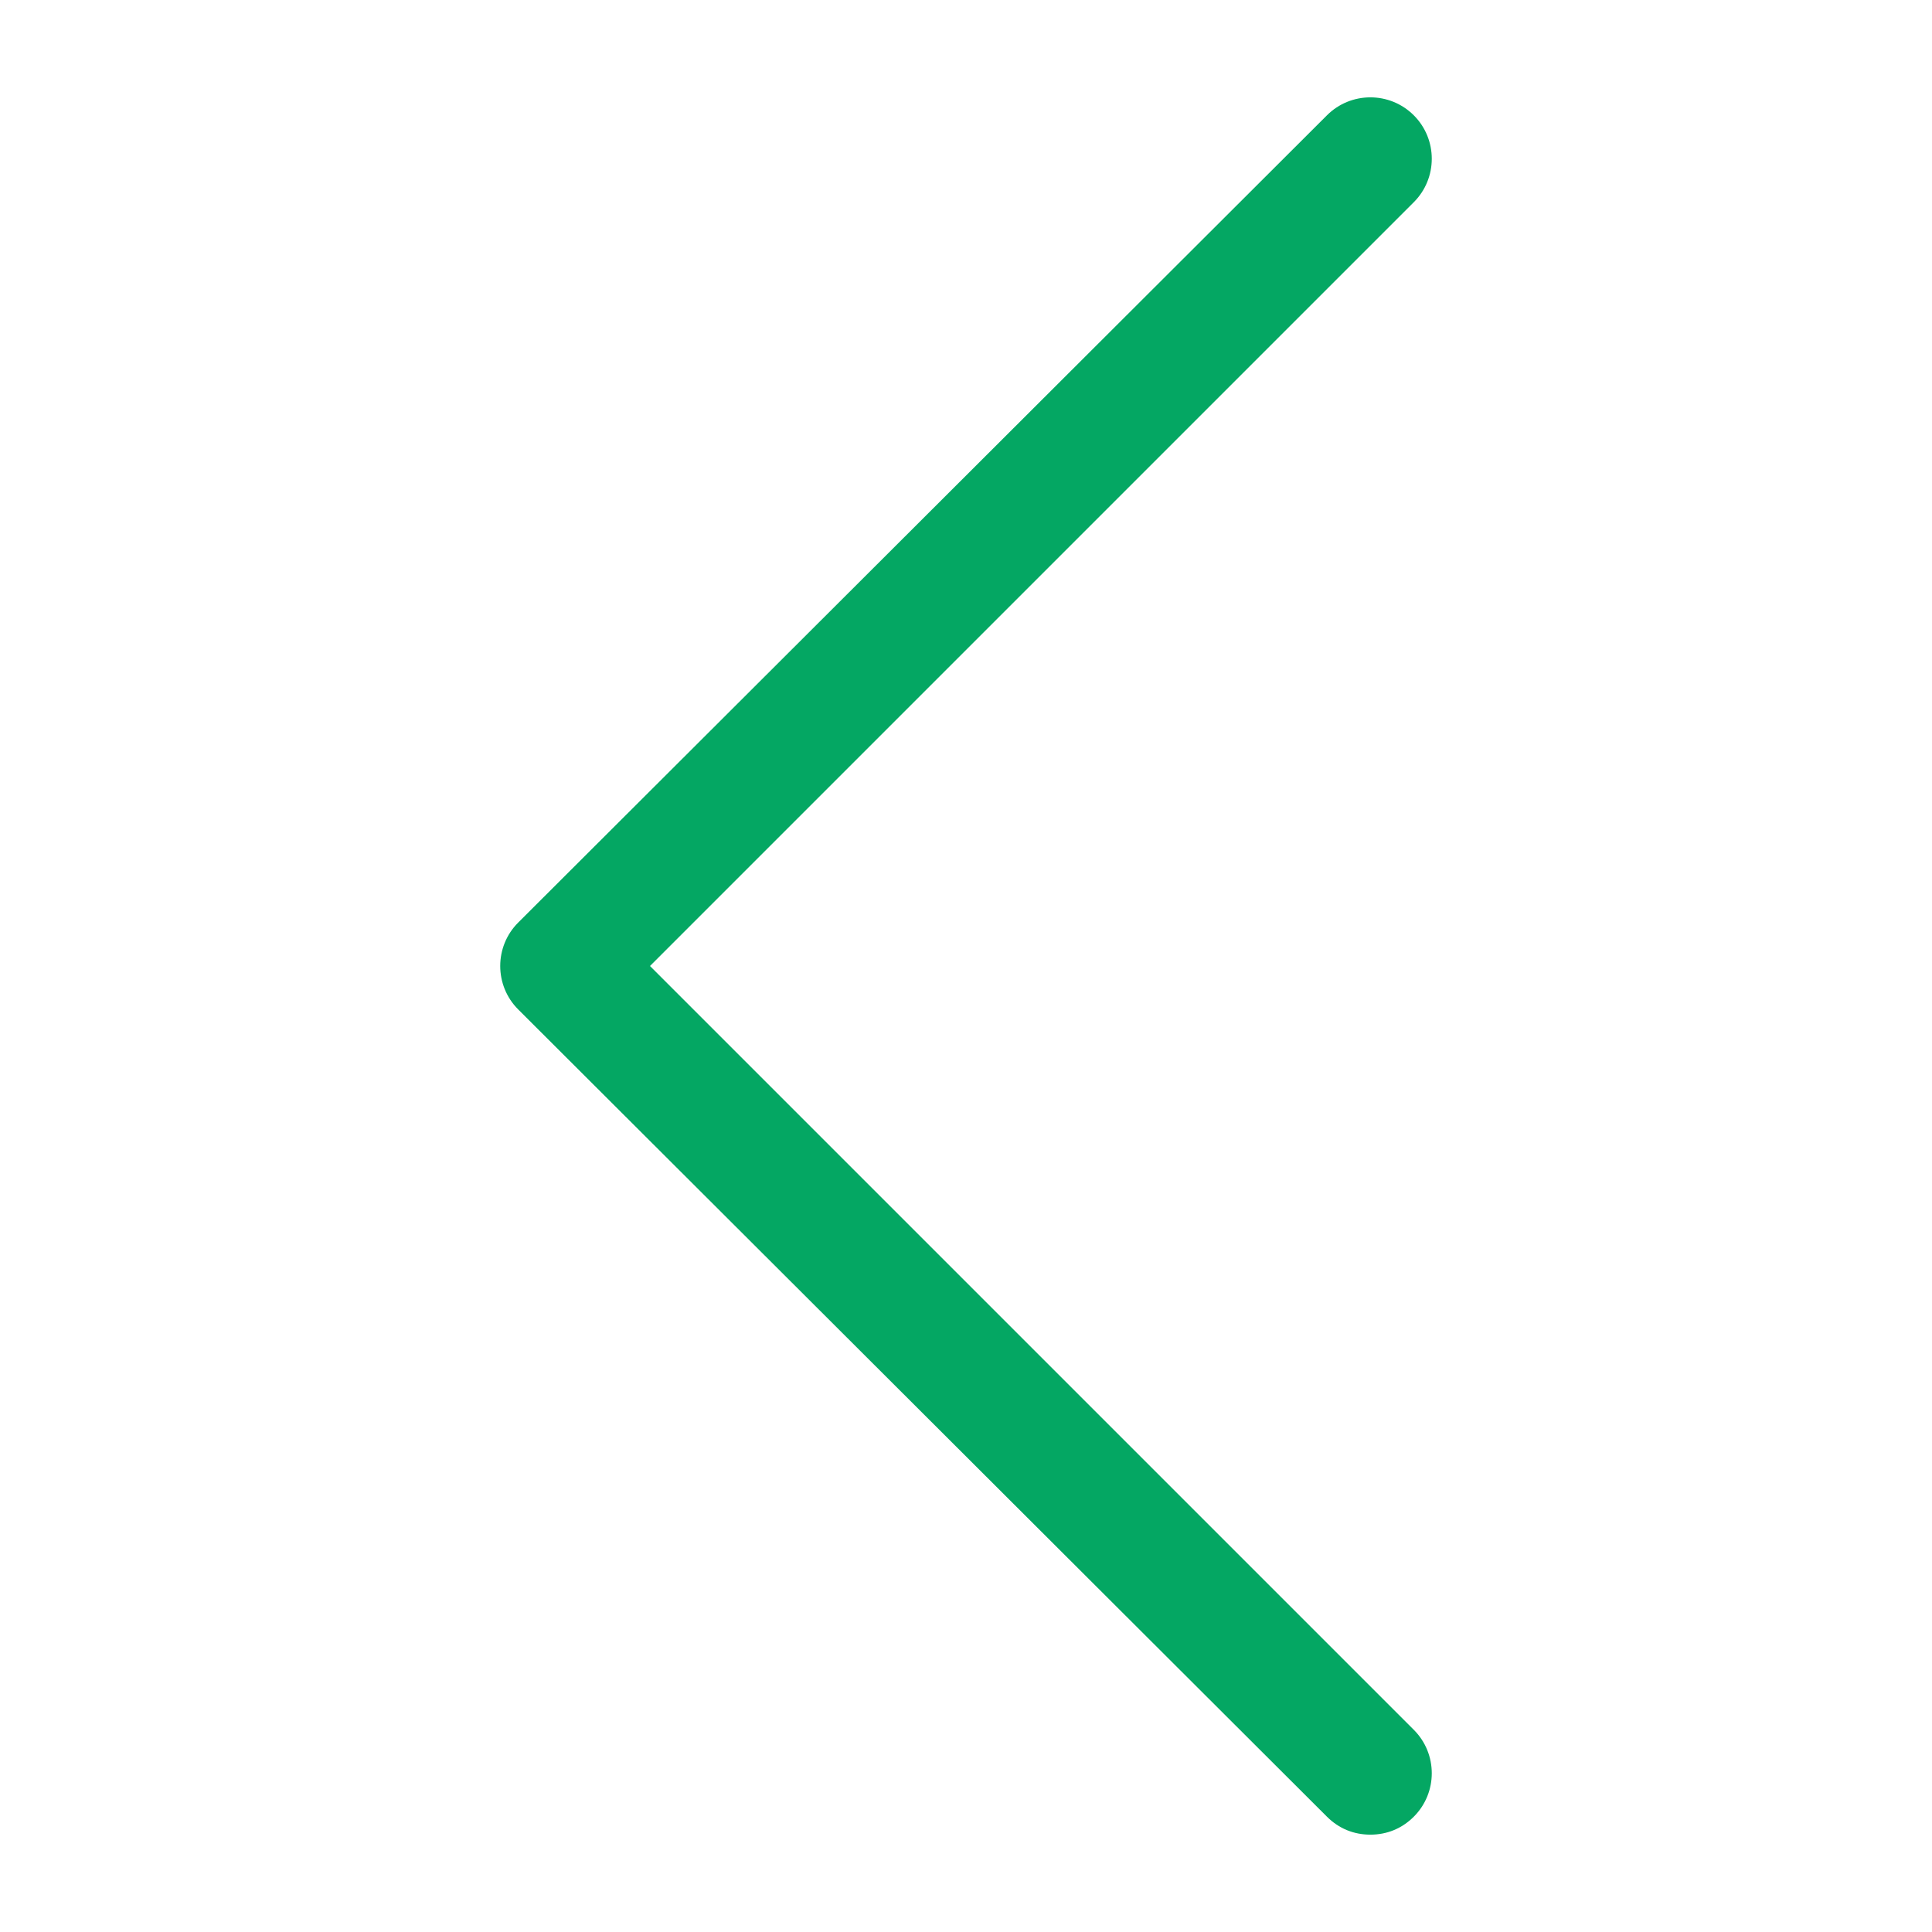
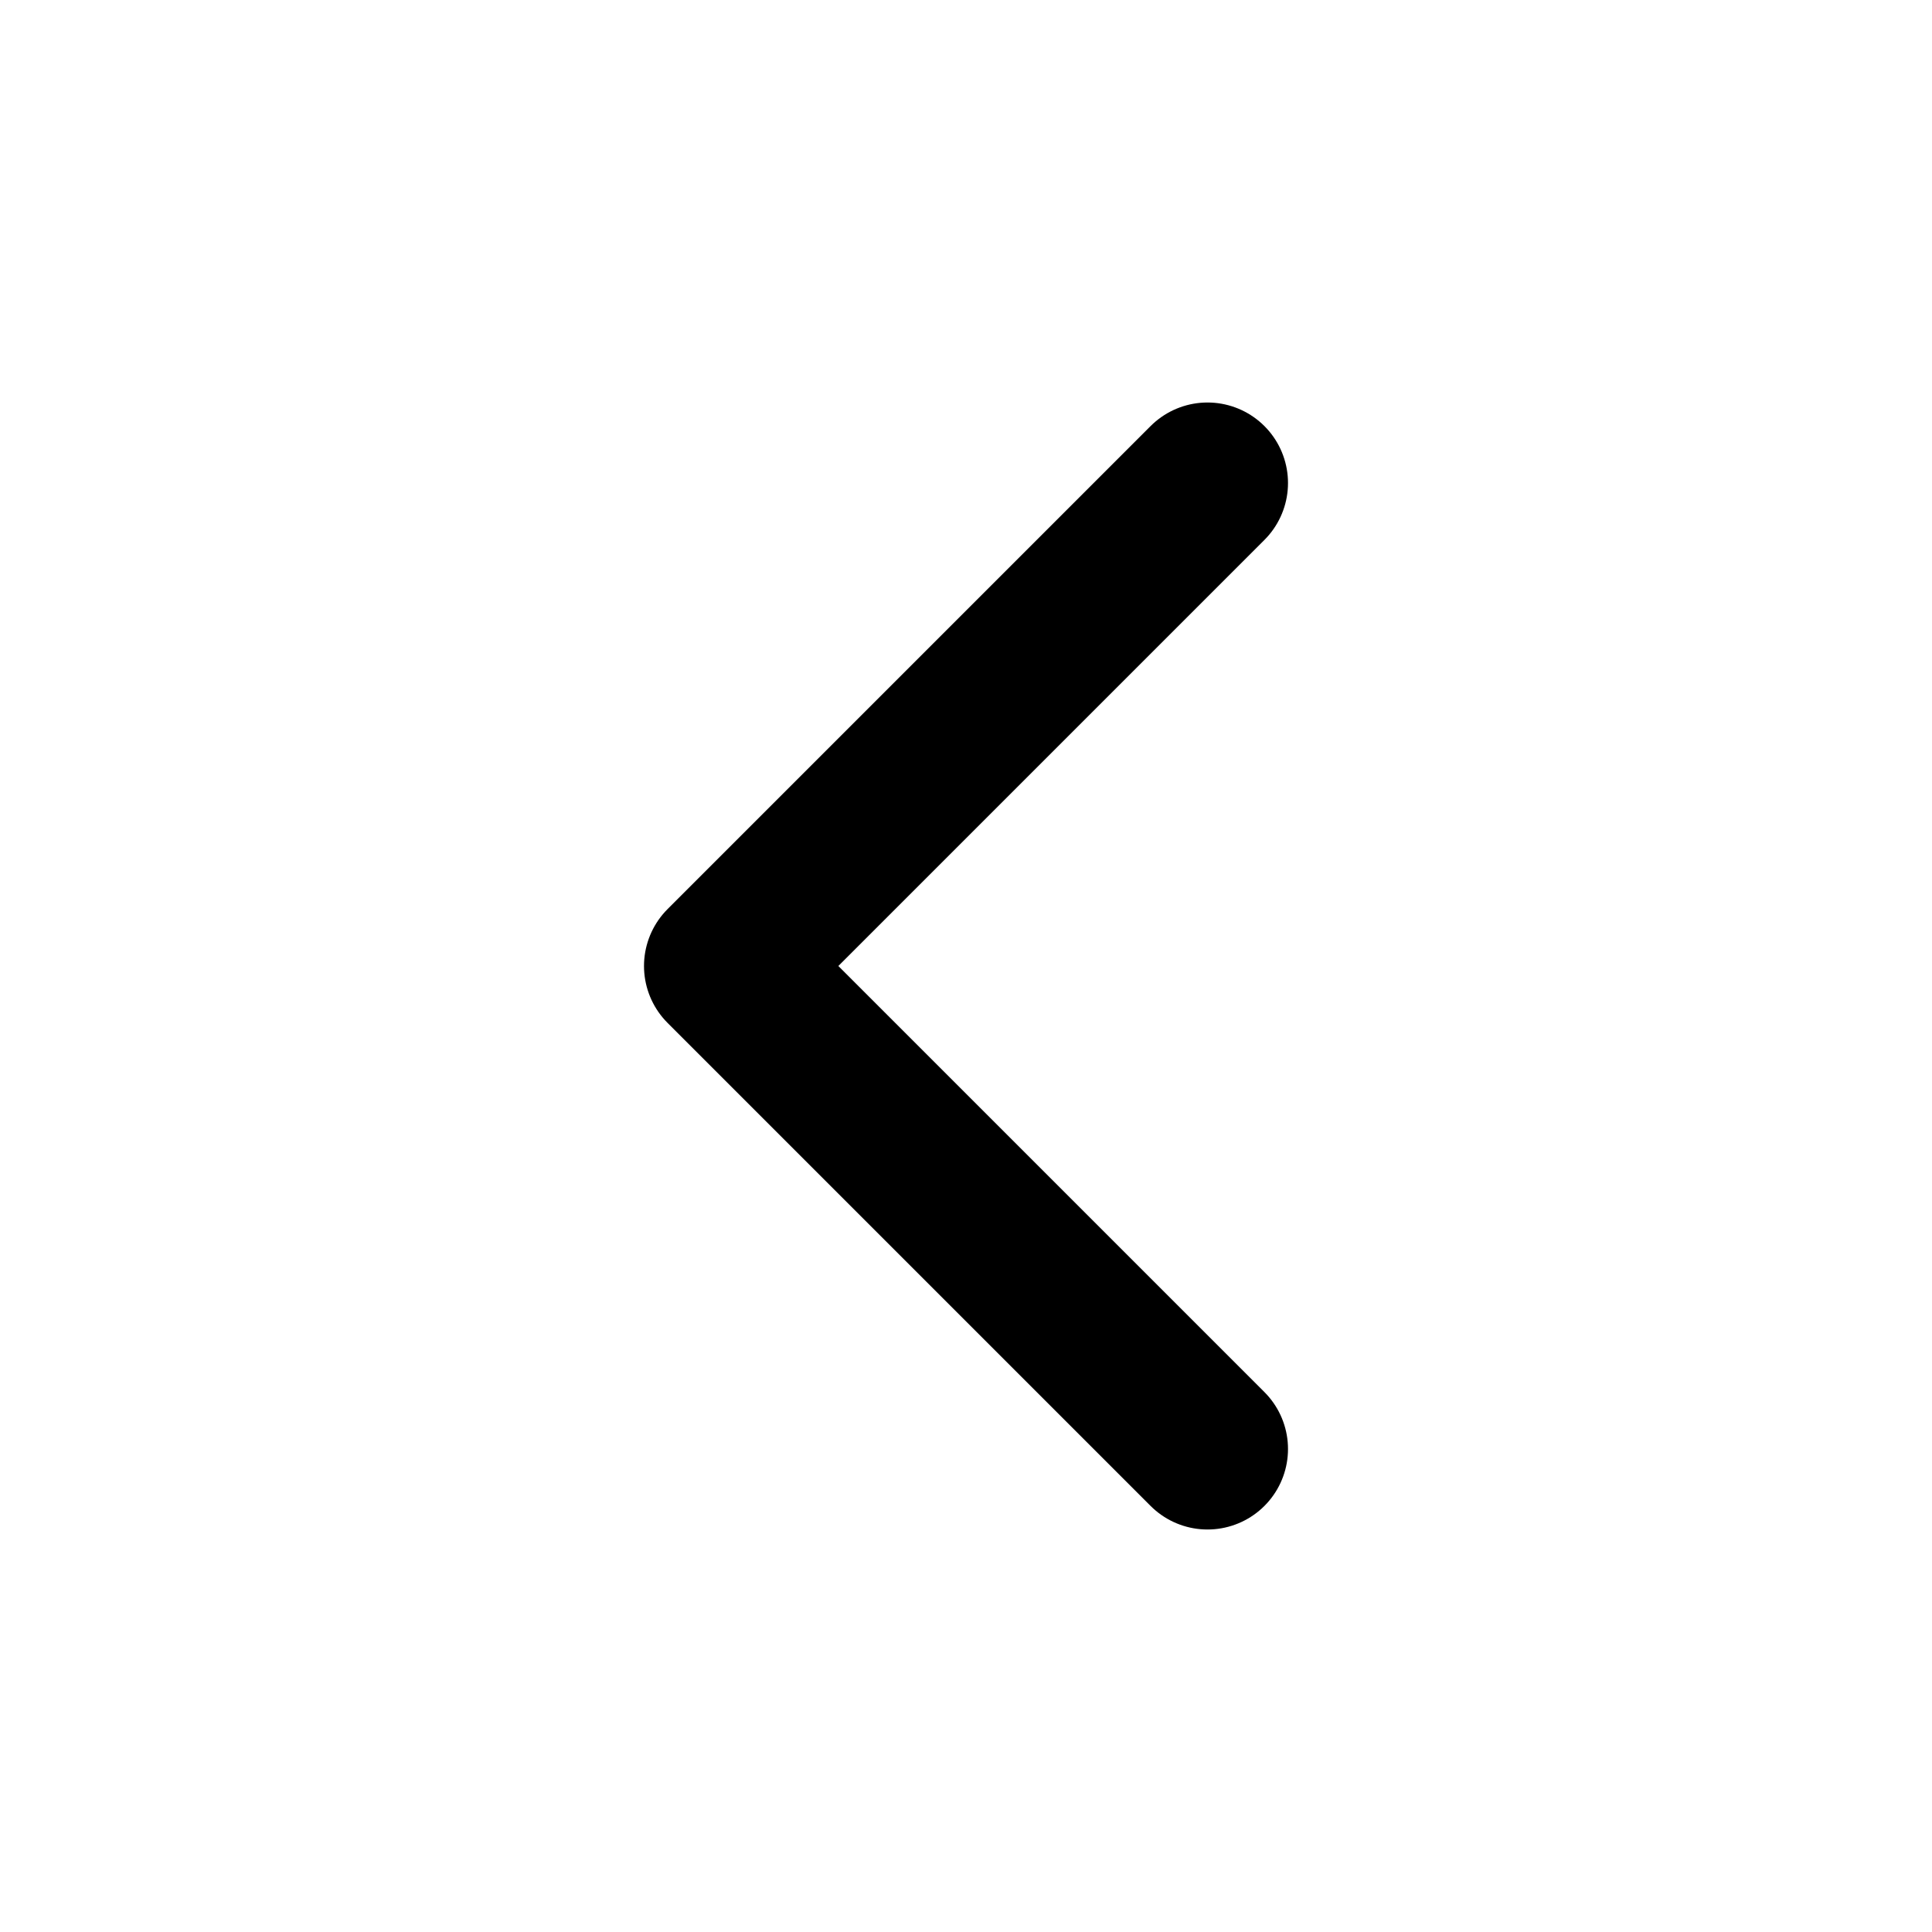
- <svg xmlns="http://www.w3.org/2000/svg" version="1.1" viewBox="0 0 129 129" enable-background="new 0 0 129 129">
-   <g>
-     <path fill="#04a763" d="m88.6,121.3c0.8,0.8 1.8,1.2 2.9,1.2s2.1-0.4 2.9-1.2c1.6-1.6 1.6-4.2 0-5.8l-51-51 51-51c1.6-1.6 1.6-4.2 0-5.8s-4.2-1.6-5.8,0l-54,53.9c-1.6,1.6-1.6,4.2 0,5.8l54,53.9z" />
-   </g>
+ <svg xmlns="http://www.w3.org/2000/svg" class="icon icon-tabler icon-tabler-chevron-left" width="24" height="24" viewBox="0 0 24 24" stroke-width="2" stroke="currentColor" fill="none" stroke-linecap="round" stroke-linejoin="round">
+   <path stroke="none" d="M0 0h24v24H0z" fill="none" />
+   <path d="M15 6l-6 6l6 6" />
</svg>
